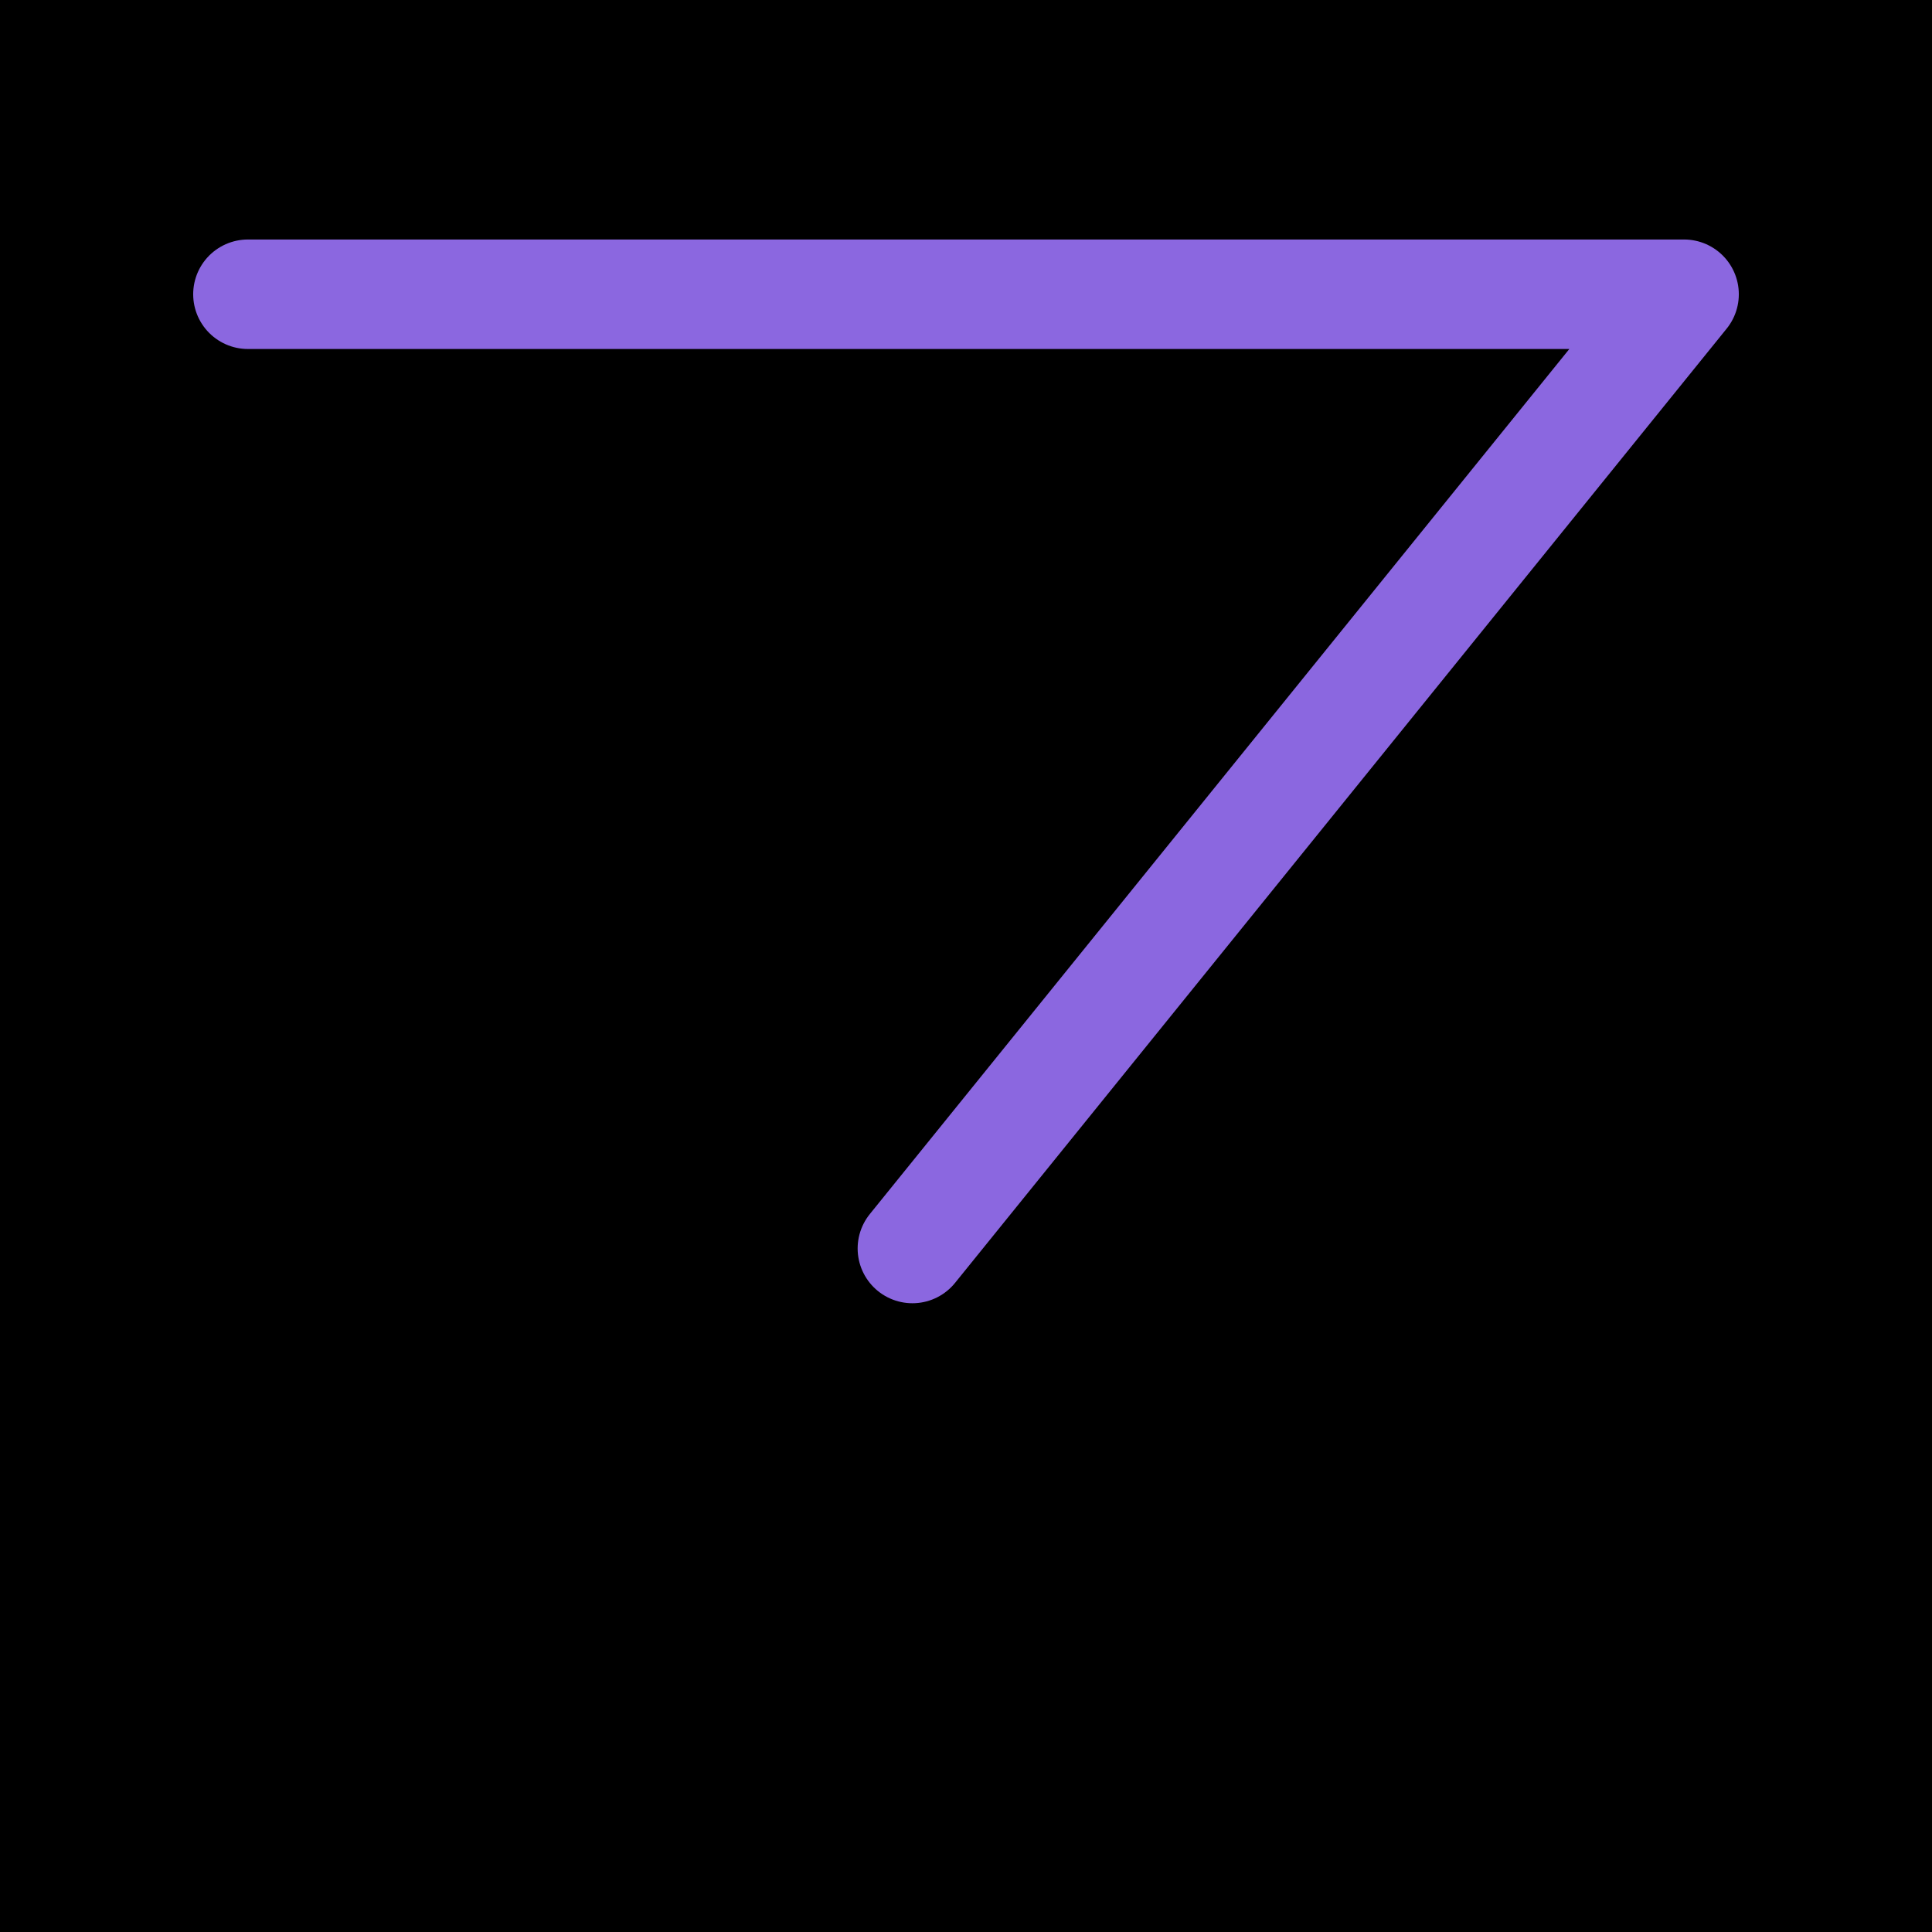
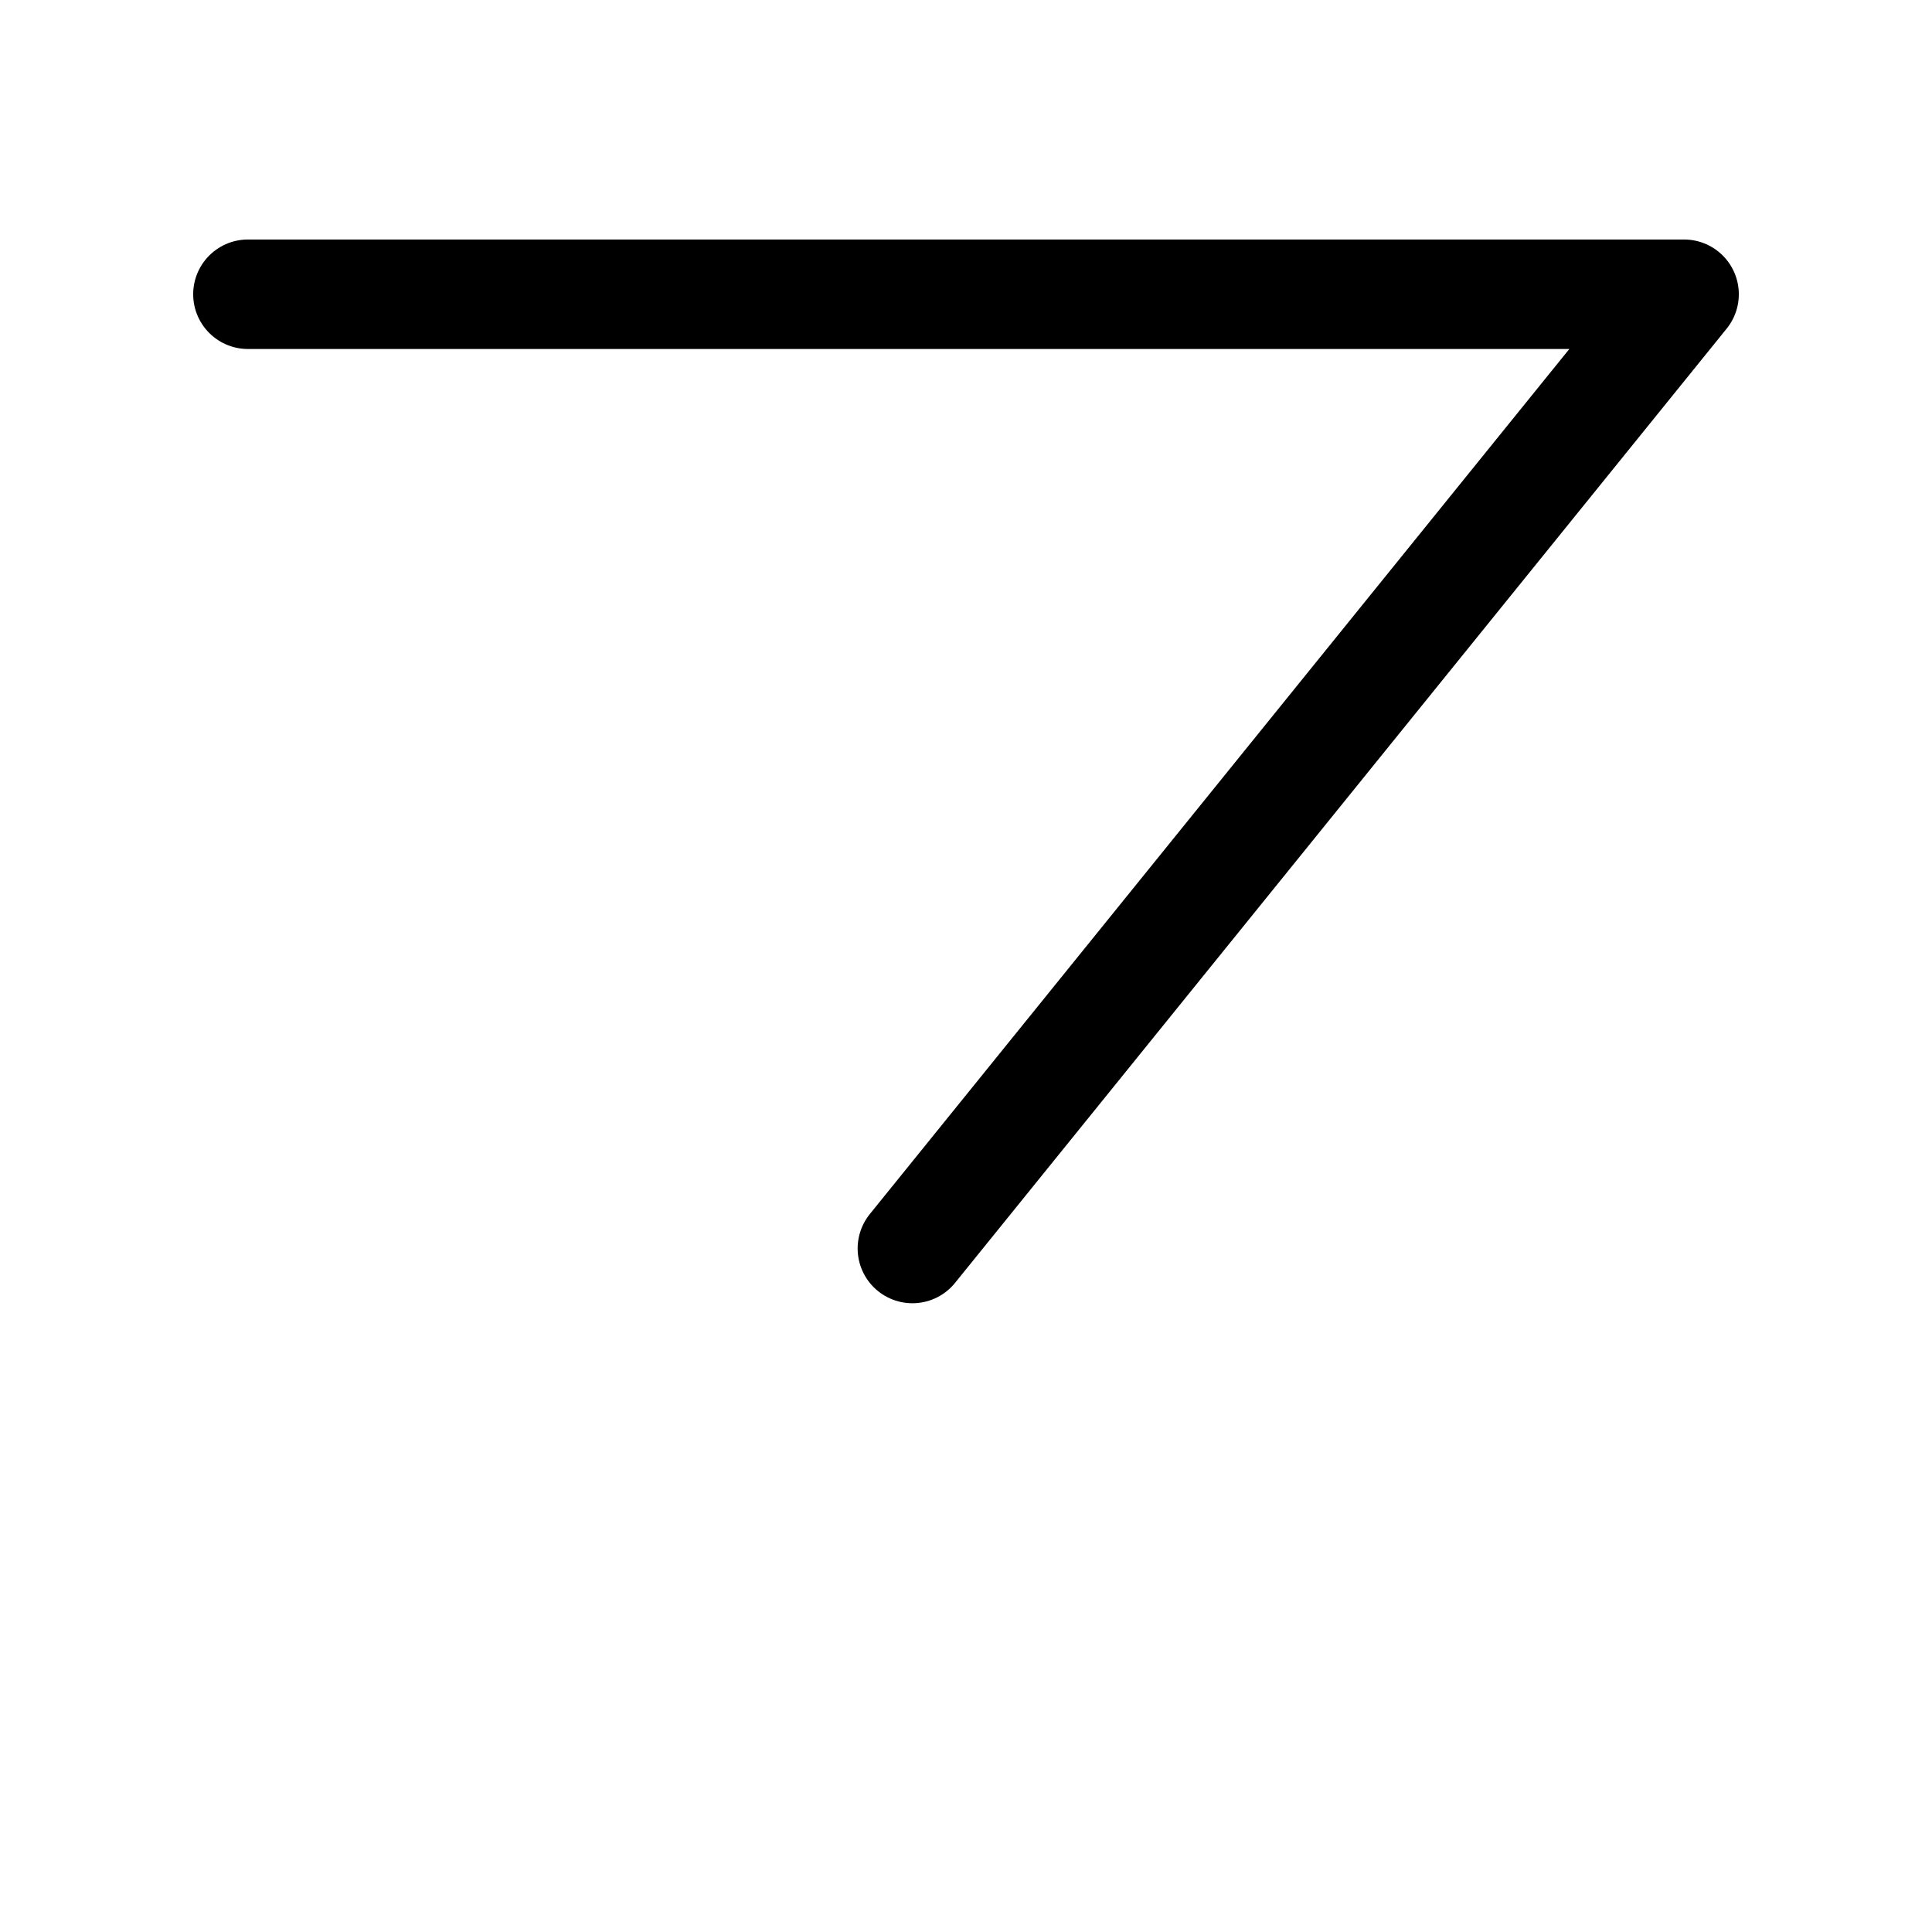
<svg xmlns="http://www.w3.org/2000/svg" width="1000" height="1000" viewBox="0 0 264.583 264.583" version="1.1" id="svg5">
  <defs id="defs2" />
-   <rect style="fill:#000000;fill-opacity:1;stroke:none;stroke-width:6" id="rect1" width="264.583" height="264.583" x="0" y="0" ry="0" />
  <g id="layer1" transform="matrix(0.9037446,0,0,0.9033204,13.15174,8.368997)" style="stroke-width:1.107">
    <g id="g1548" transform="matrix(0.8788937,0,0,0.8788183,2215.854,-224.872)" style="stroke-width:1.259">
      <g id="g1544" transform="translate(2.2392198e-4,270.9332)" style="stroke-width:1.259">
-         <path style="fill:none;fill-opacity:1;stroke:#8b67e0;stroke-width:18.89;stroke-linecap:round;stroke-linejoin:round;stroke-dasharray:none;stroke-opacity:1" d="m -2380.429,189.781 133.037,-164.616 -247.599,0" id="path1542" />
+         <path style="fill:none;fill-opacity:1;stroke:#000000;stroke-width:18.89;stroke-linecap:round;stroke-linejoin:round;stroke-dasharray:none;stroke-opacity:1" d="m -2380.429,189.781 133.037,-164.616 -247.599,0" id="path1542" />
      </g>
    </g>
  </g>
</svg>
